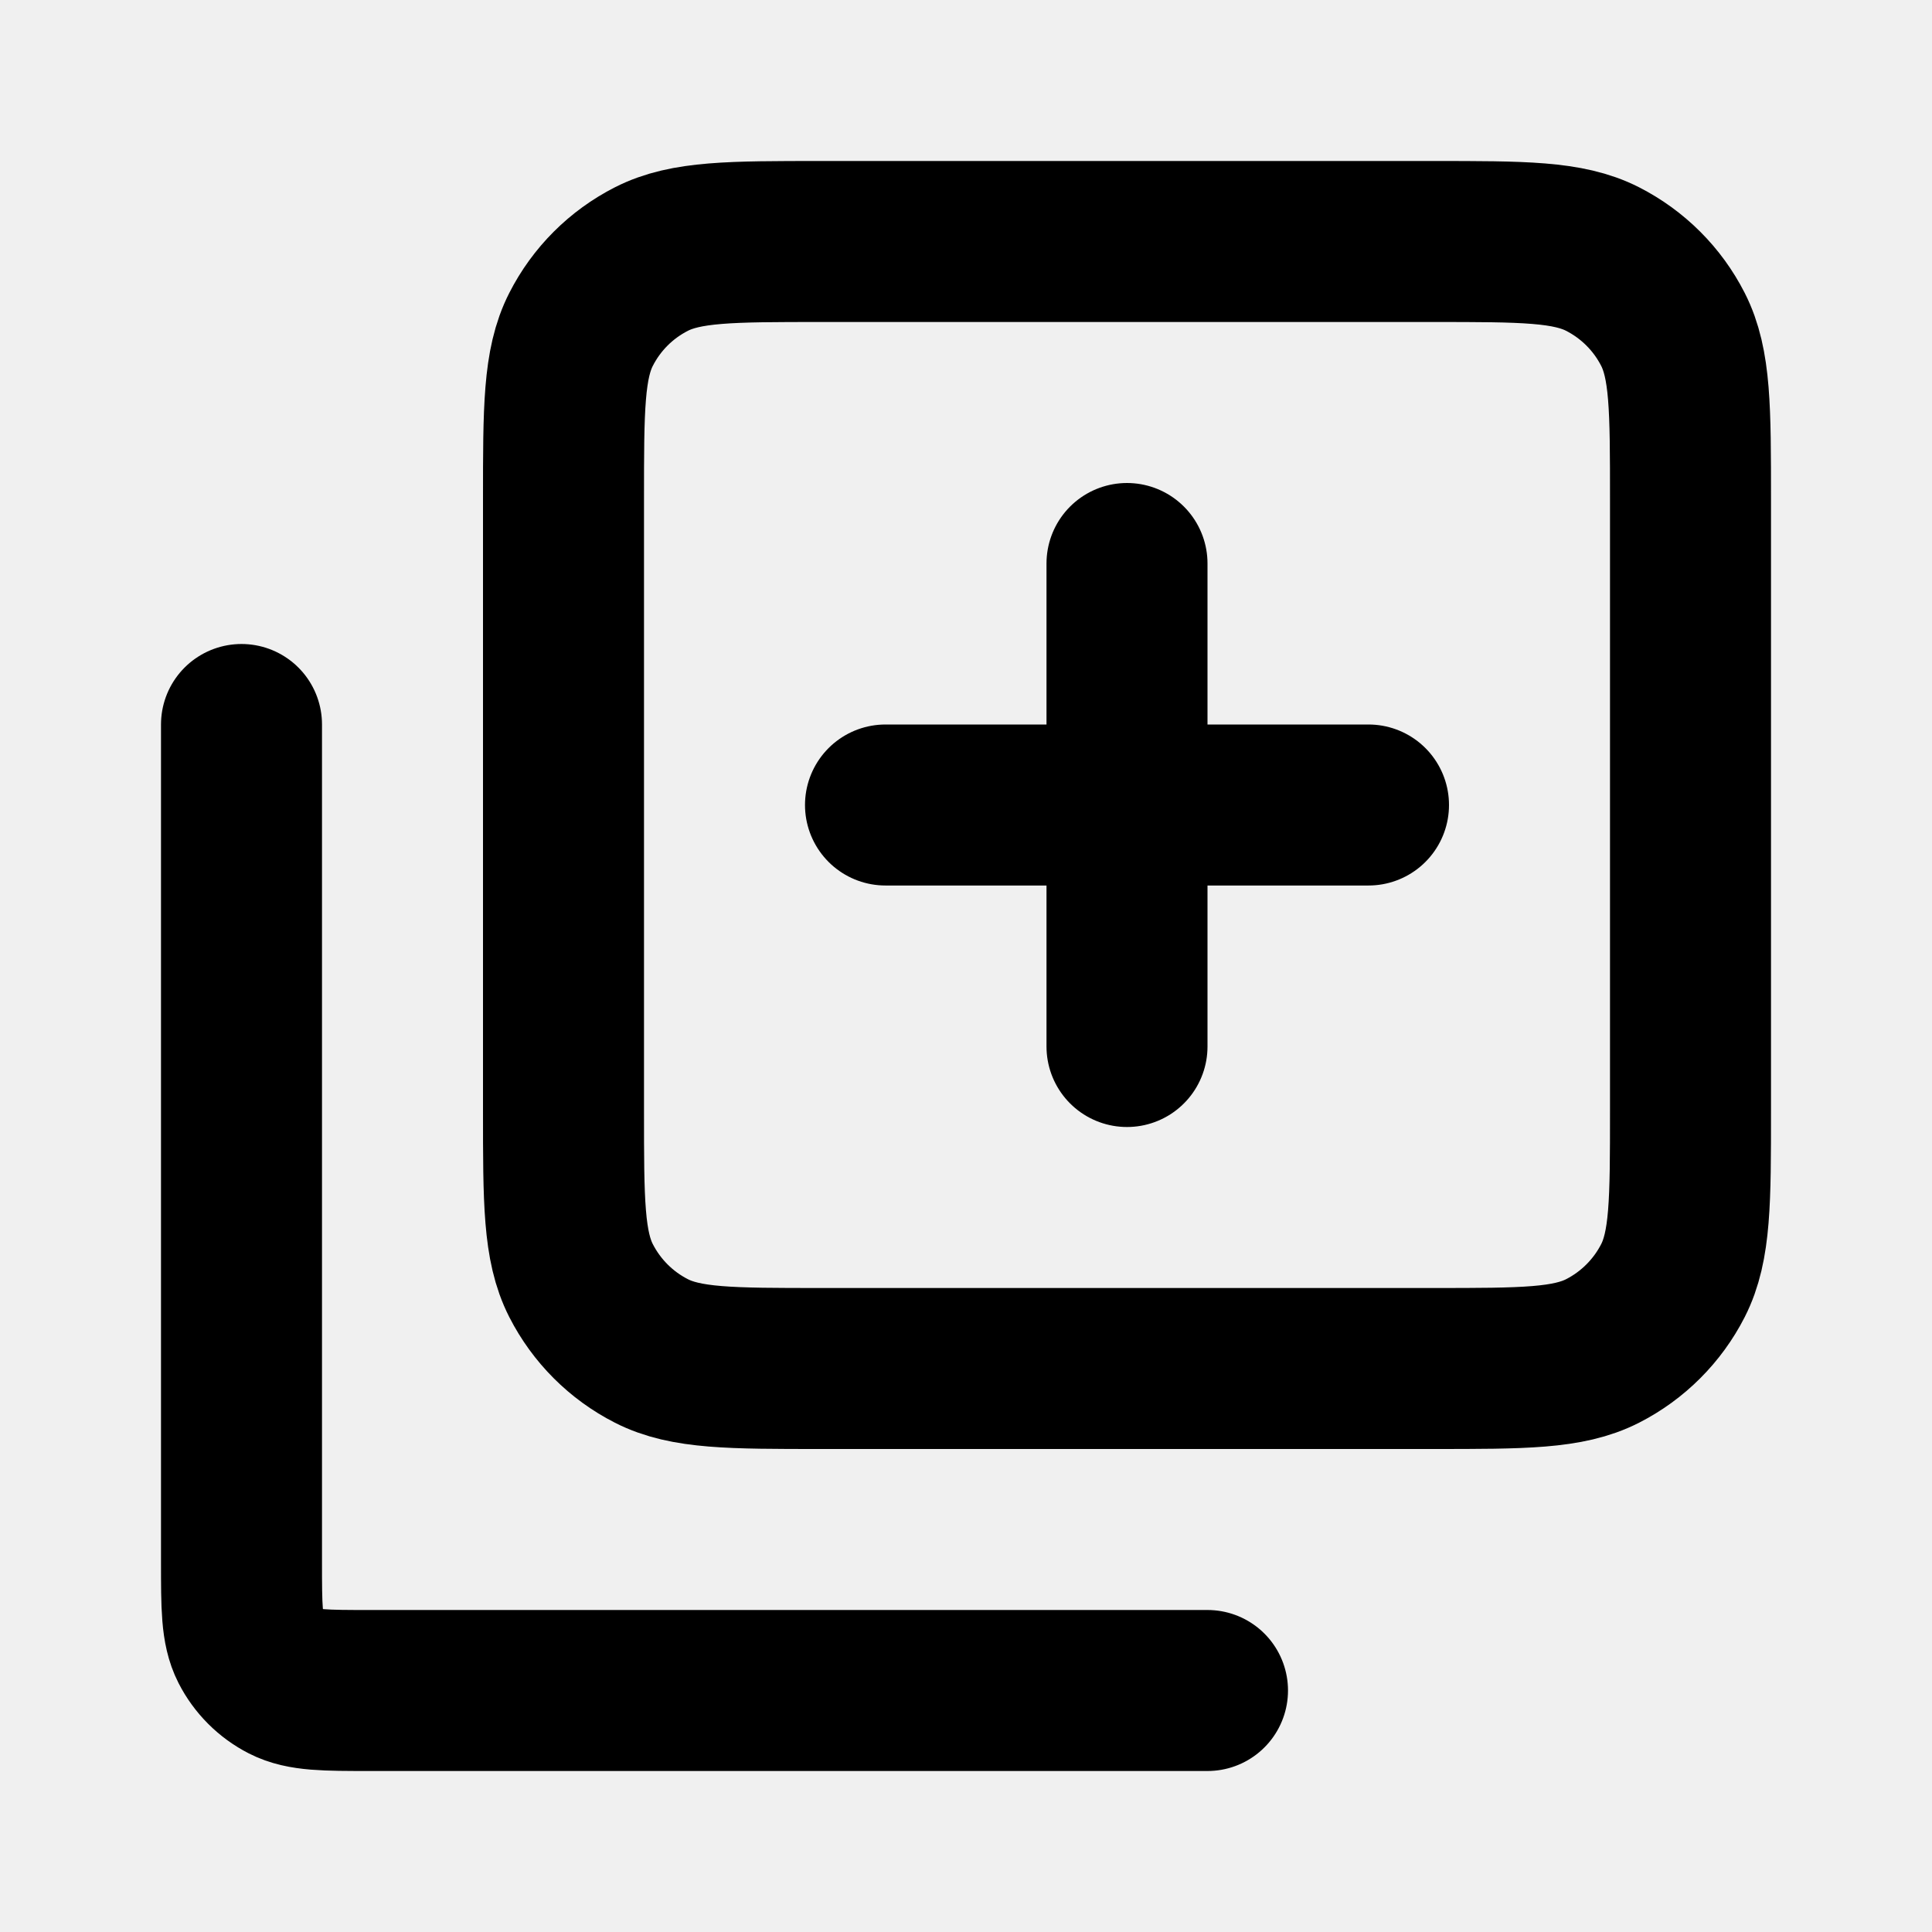
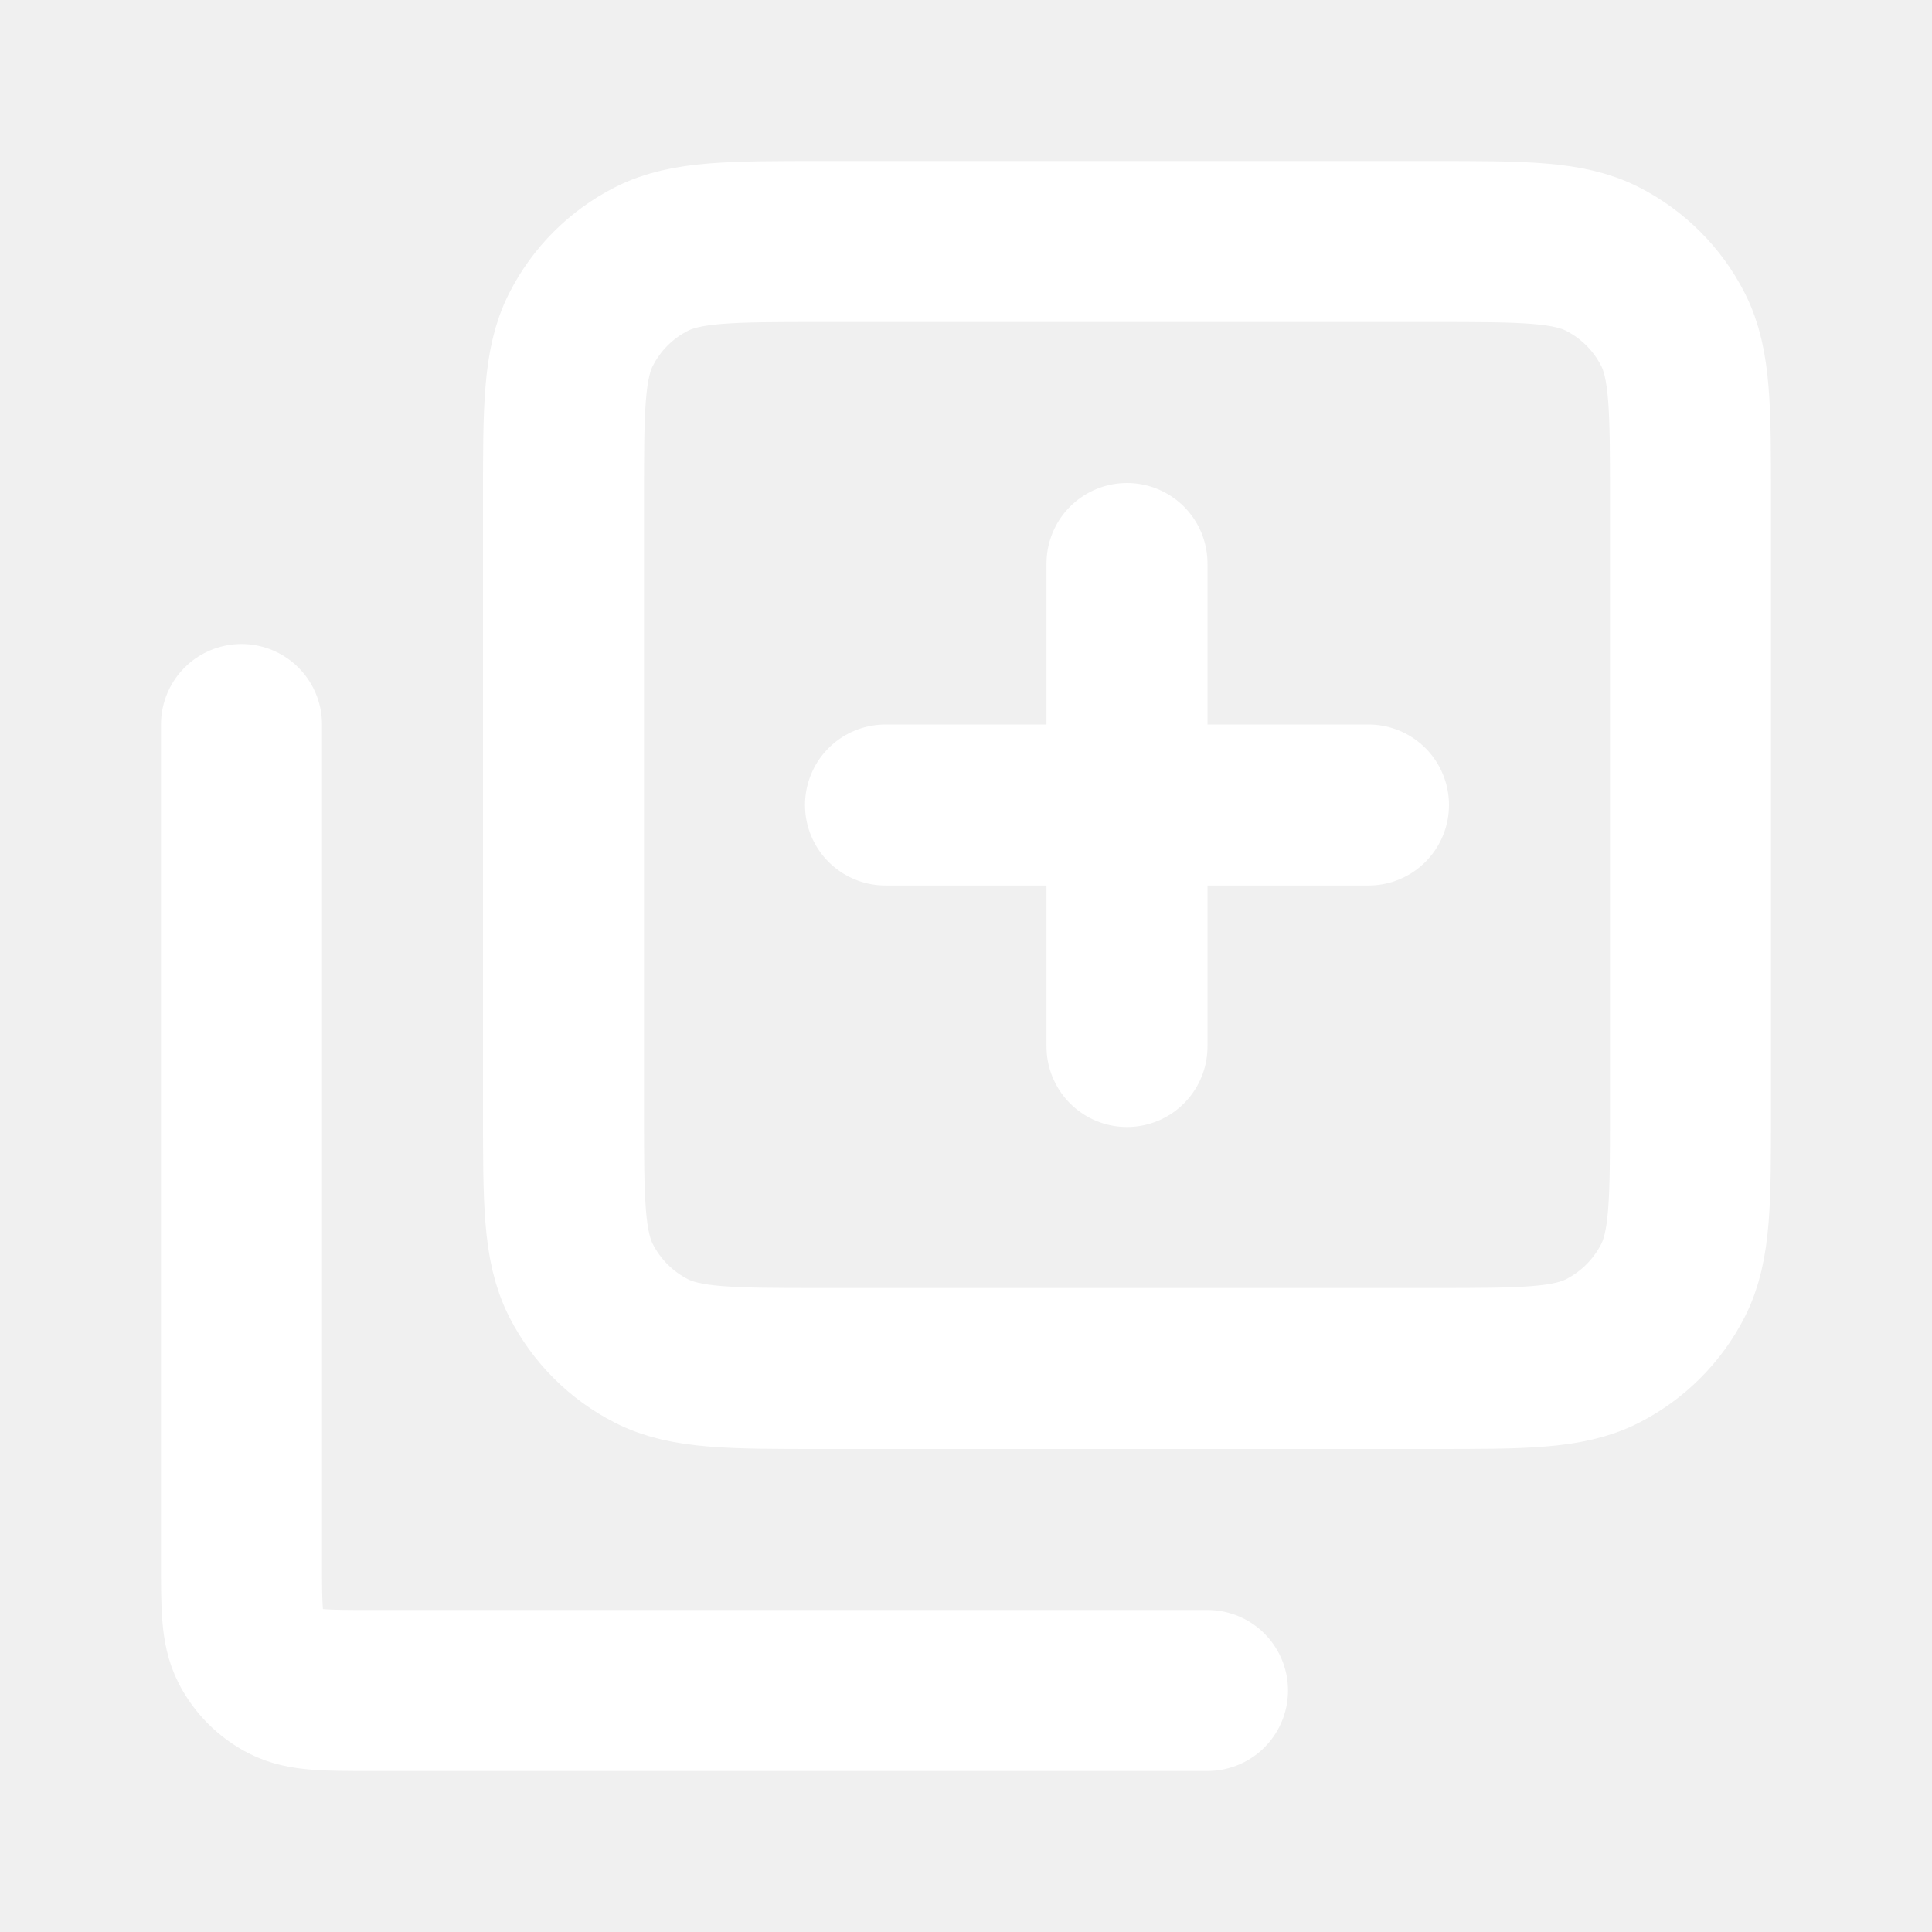
<svg xmlns="http://www.w3.org/2000/svg" width="800px" height="800px" viewBox="0 0 24 24" fill="none">
  <g id="Edit / Add_To_Queue">
-     <path id="Vector" d="M3 9V19.4C3 19.96 3 20.24 3.109 20.454C3.205 20.642 3.358 20.795 3.546 20.891C3.76 21 4.04 21 4.598 21H15M14 13V10M14 10V7M14 10H11M14 10H17M7 13.8V6.2C7 5.08 7 4.52 7.218 4.092C7.41 3.715 7.715 3.41 8.092 3.218C8.52 3 9.08 3 10.2 3H17.8C18.92 3 19.48 3 19.908 3.218C20.284 3.41 20.59 3.715 20.782 4.092C21 4.52 21 5.08 21 6.2L21 13.8C21 14.92 21 15.48 20.782 15.908C20.59 16.284 20.284 16.59 19.908 16.782C19.48 17 18.922 17 17.804 17H10.197C9.079 17 8.519 17 8.092 16.782C7.715 16.59 7.41 16.284 7.218 15.908C7 15.48 7 14.92 7 13.8Z" stroke="#000000" stroke-width="2" stroke-linecap="round" stroke-linejoin="round" />
+     <path id="Vector" d="M3 9V19.4C3 19.96 3 20.24 3.109 20.454C3.205 20.642 3.358 20.795 3.546 20.891C3.76 21 4.04 21 4.598 21H15M14 13V10M14 10V7M14 10H11M14 10H17M7 13.8V6.2C7 5.08 7 4.52 7.218 4.092C7.41 3.715 7.715 3.41 8.092 3.218C8.52 3 9.08 3 10.2 3H17.8C18.92 3 19.48 3 19.908 3.218C20.284 3.41 20.59 3.715 20.782 4.092C21 4.52 21 5.08 21 6.2L21 13.8C21 14.92 21 15.48 20.782 15.908C20.59 16.284 20.284 16.59 19.908 16.782C19.48 17 18.922 17 17.804 17H10.197C9.079 17 8.519 17 8.092 16.782C7.715 16.59 7.41 16.284 7.218 15.908C7 15.48 7 14.92 7 13.8Z" stroke="#ffffff" stroke-width="2" stroke-linecap="round" stroke-linejoin="round" />
  </g>
</svg>
